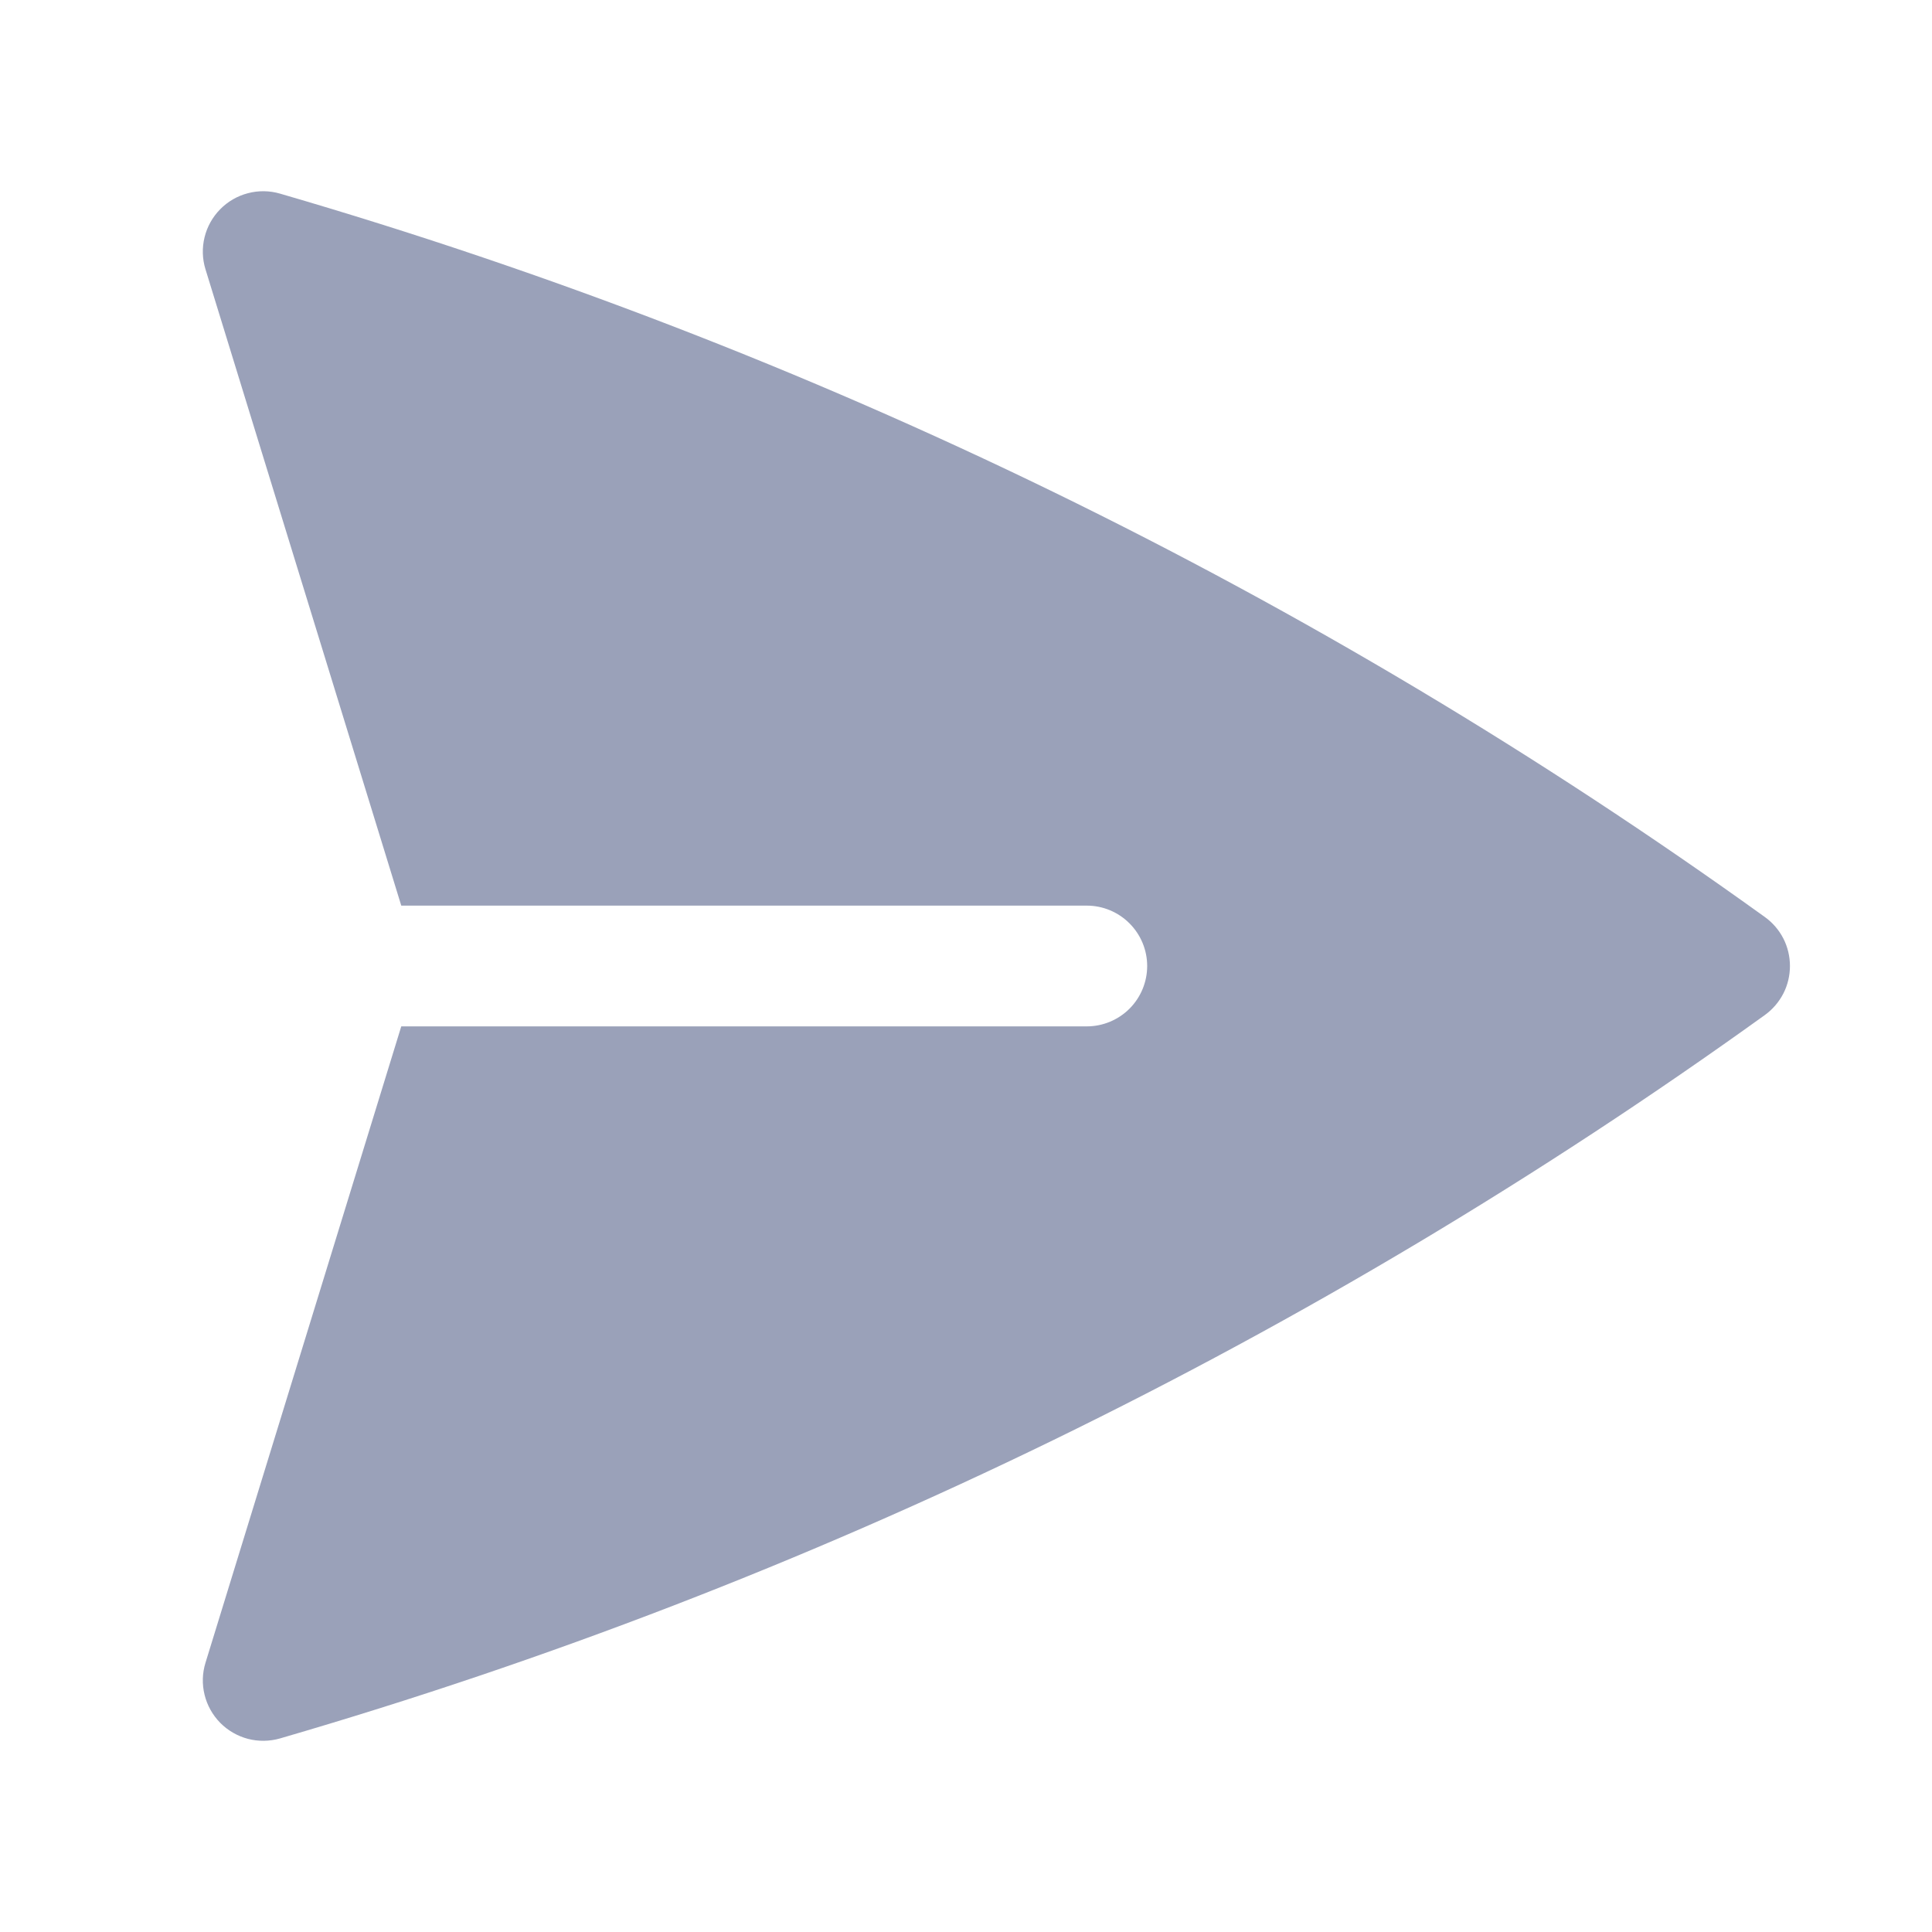
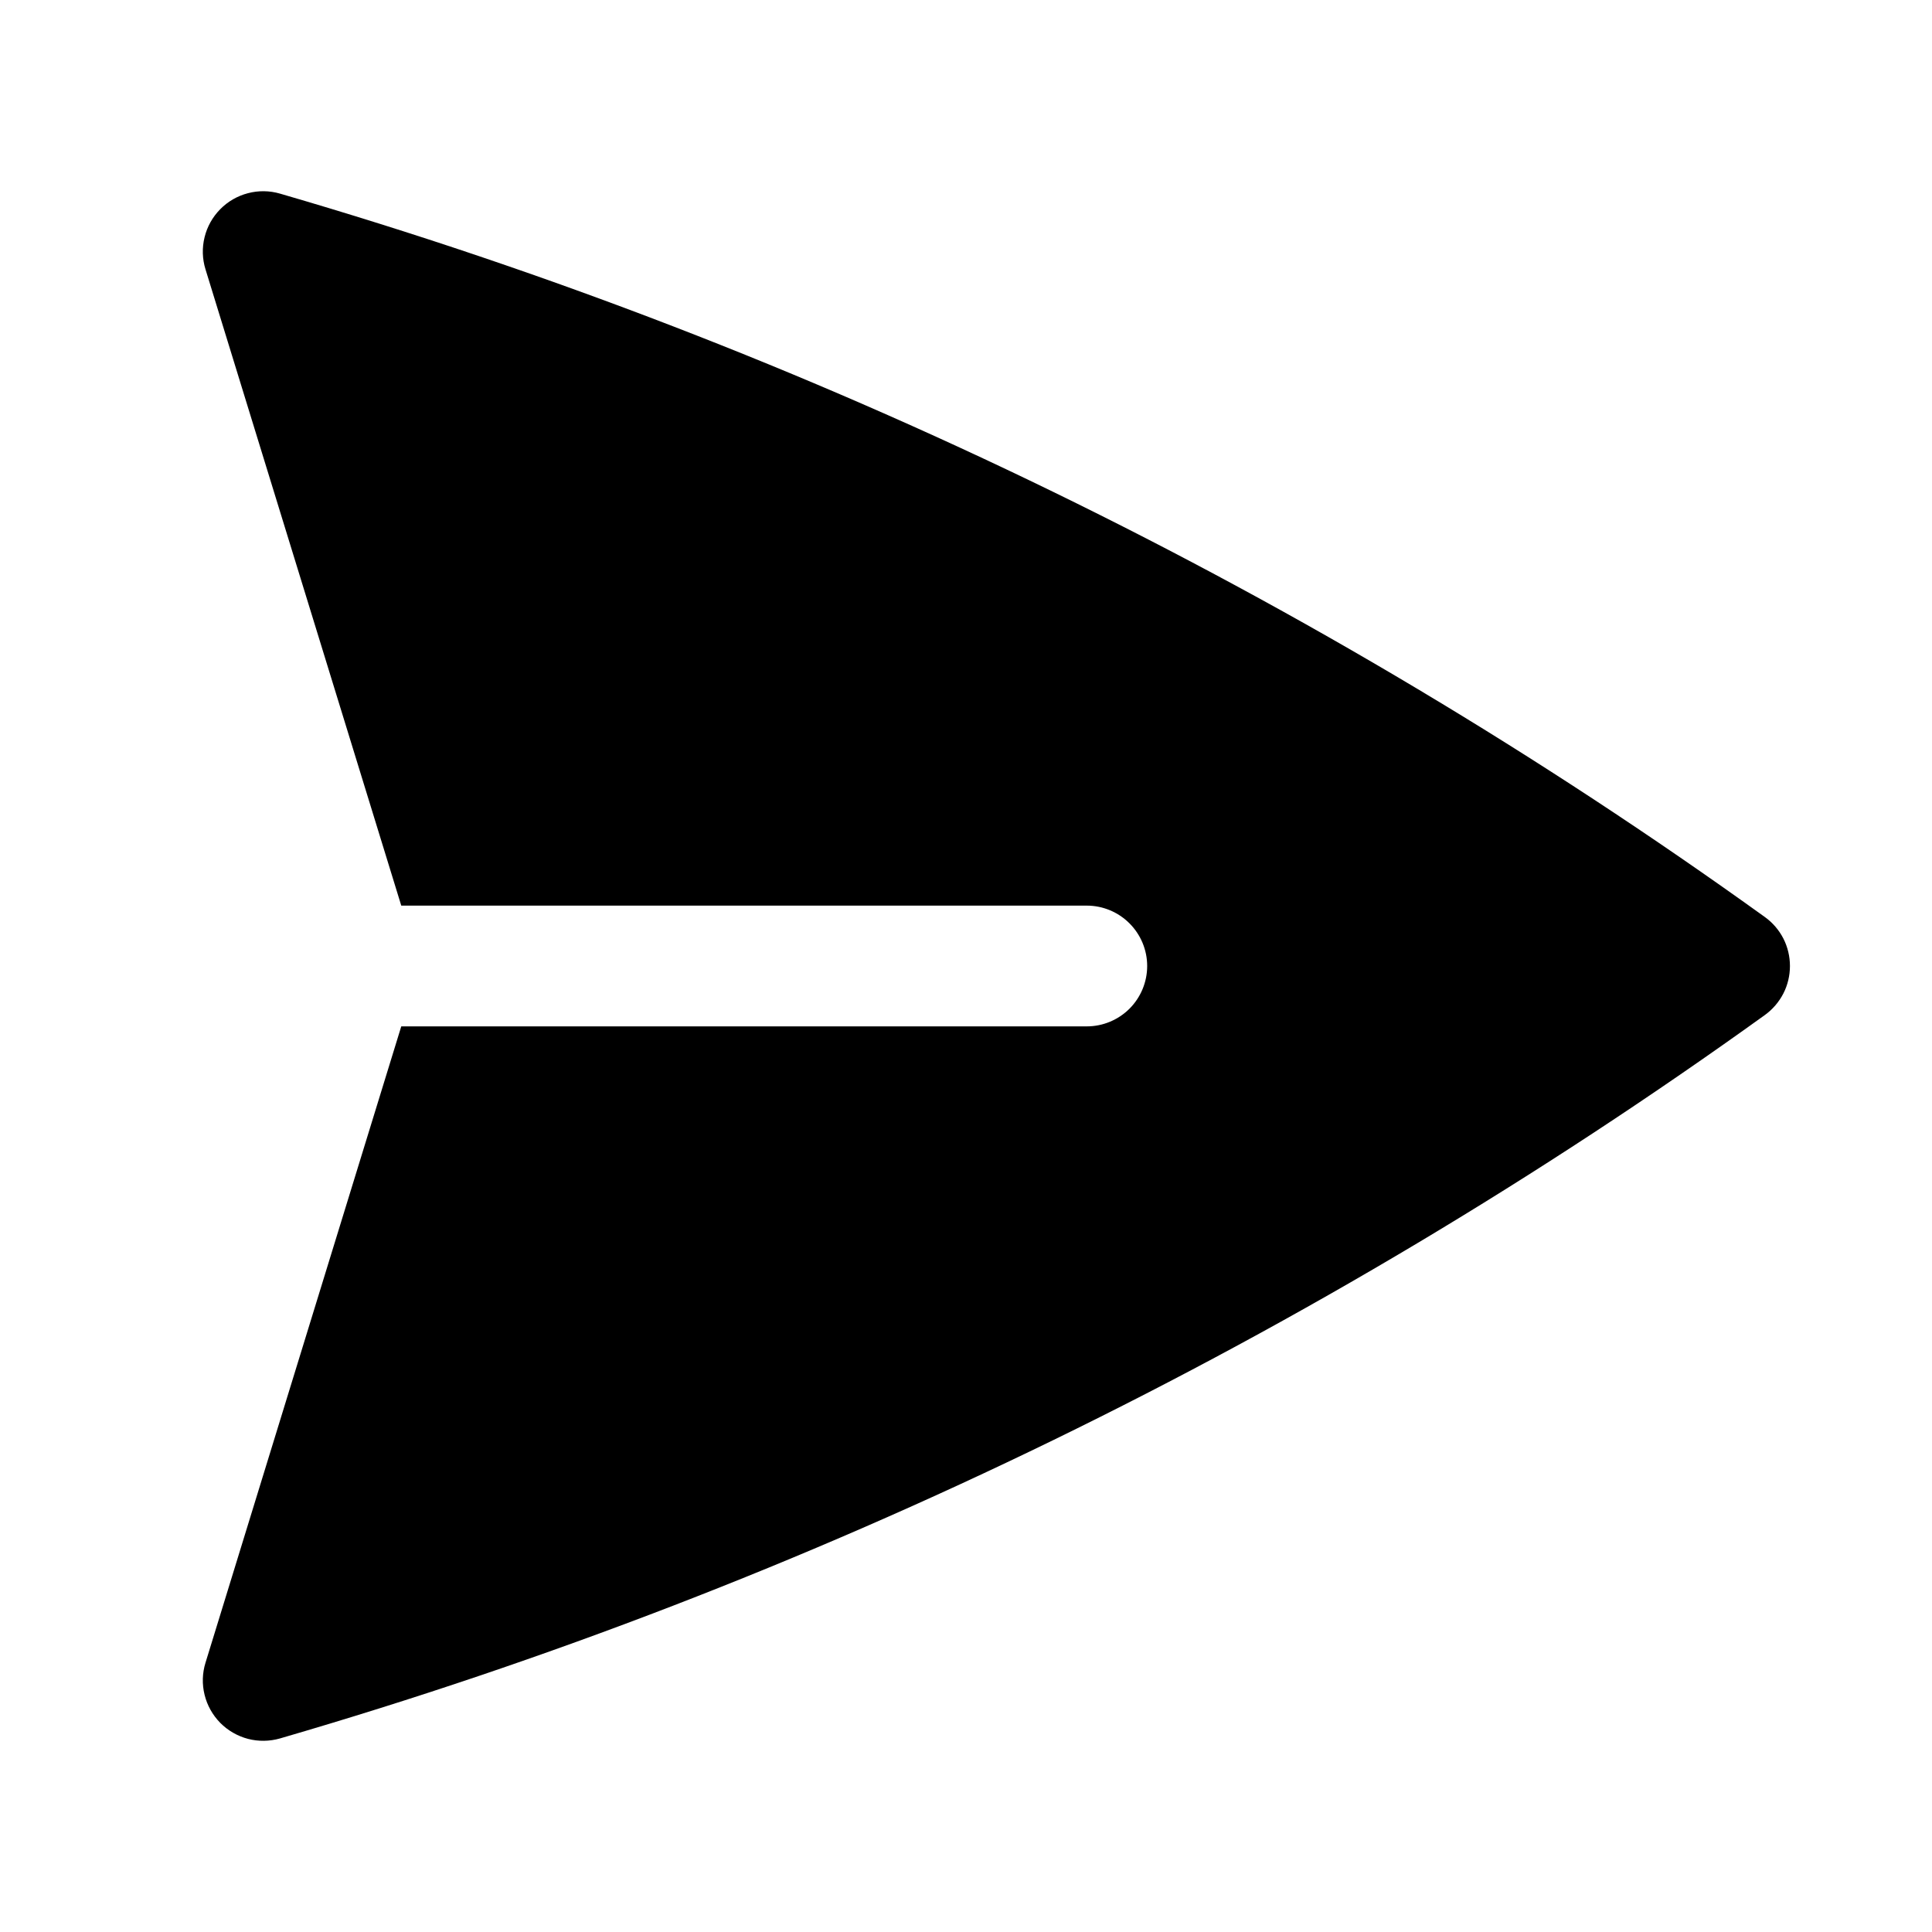
- <svg xmlns="http://www.w3.org/2000/svg" width="36" height="36" viewBox="0 0 36 36" fill="none">
-   <path d="M5.218 3.608C5.023 3.551 4.816 3.548 4.62 3.6C4.424 3.651 4.245 3.754 4.103 3.899C3.961 4.043 3.86 4.223 3.812 4.42C3.763 4.617 3.769 4.824 3.829 5.018L7.477 16.875H20.251C20.549 16.875 20.835 16.994 21.046 17.205C21.257 17.416 21.376 17.702 21.376 18C21.376 18.298 21.257 18.585 21.046 18.796C20.835 19.006 20.549 19.125 20.251 19.125H7.477L3.829 30.983C3.769 31.177 3.763 31.383 3.812 31.58C3.86 31.777 3.961 31.957 4.103 32.102C4.245 32.246 4.424 32.349 4.62 32.401C4.816 32.452 5.023 32.449 5.218 32.393C15.14 29.507 24.497 24.948 32.885 18.914C33.03 18.809 33.148 18.672 33.23 18.513C33.311 18.355 33.353 18.179 33.353 18C33.353 17.822 33.311 17.646 33.23 17.487C33.148 17.328 33.03 17.191 32.885 17.087C24.497 11.052 15.14 6.493 5.218 3.608Z" fill="#9AA1B9" />
+ <svg xmlns="http://www.w3.org/2000/svg" viewBox="0 0 36 36" fill="none">
+   <path d="M5.218 3.608C5.023 3.551 4.816 3.548 4.62 3.6C4.424 3.651 4.245 3.754 4.103 3.899C3.961 4.043 3.86 4.223 3.812 4.42C3.763 4.617 3.769 4.824 3.829 5.018L7.477 16.875H20.251C20.549 16.875 20.835 16.994 21.046 17.205C21.257 17.416 21.376 17.702 21.376 18C21.376 18.298 21.257 18.585 21.046 18.796C20.835 19.006 20.549 19.125 20.251 19.125H7.477L3.829 30.983C3.769 31.177 3.763 31.383 3.812 31.58C3.86 31.777 3.961 31.957 4.103 32.102C4.245 32.246 4.424 32.349 4.62 32.401C4.816 32.452 5.023 32.449 5.218 32.393C15.14 29.507 24.497 24.948 32.885 18.914C33.03 18.809 33.148 18.672 33.23 18.513C33.311 18.355 33.353 18.179 33.353 18C33.353 17.822 33.311 17.646 33.23 17.487C33.148 17.328 33.03 17.191 32.885 17.087C24.497 11.052 15.14 6.493 5.218 3.608Z" fill="currentColor" />
</svg>
